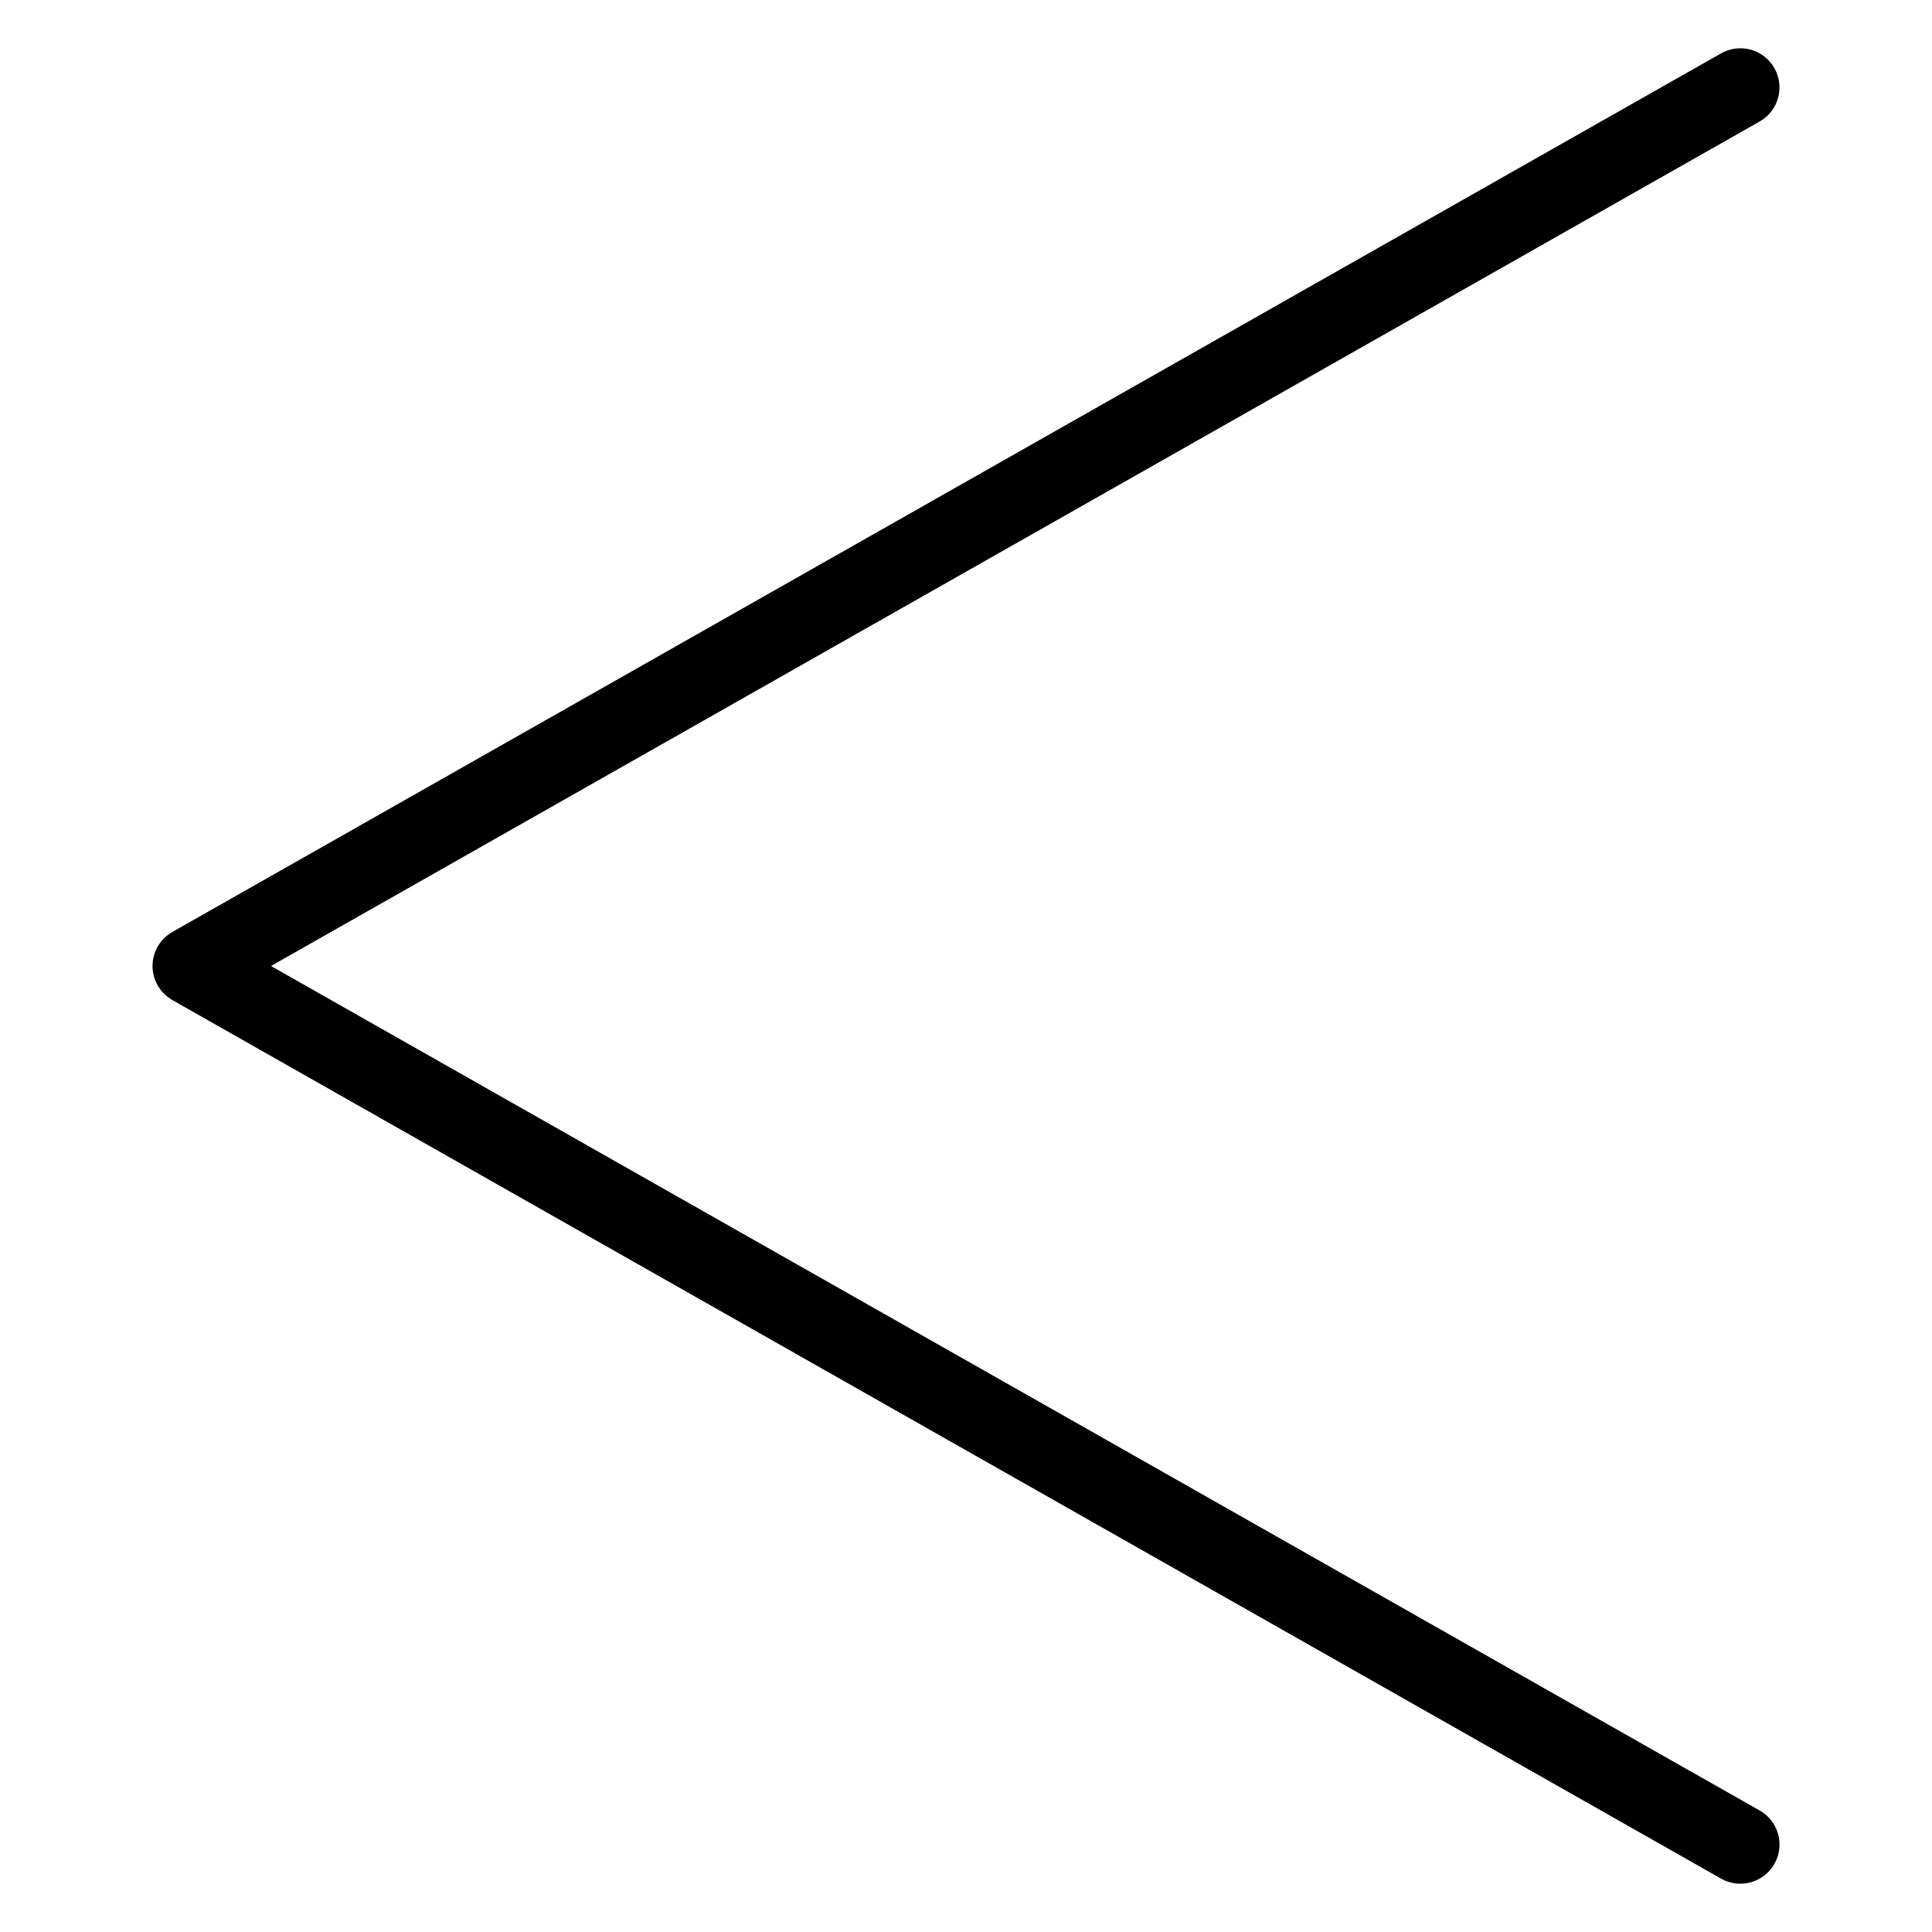
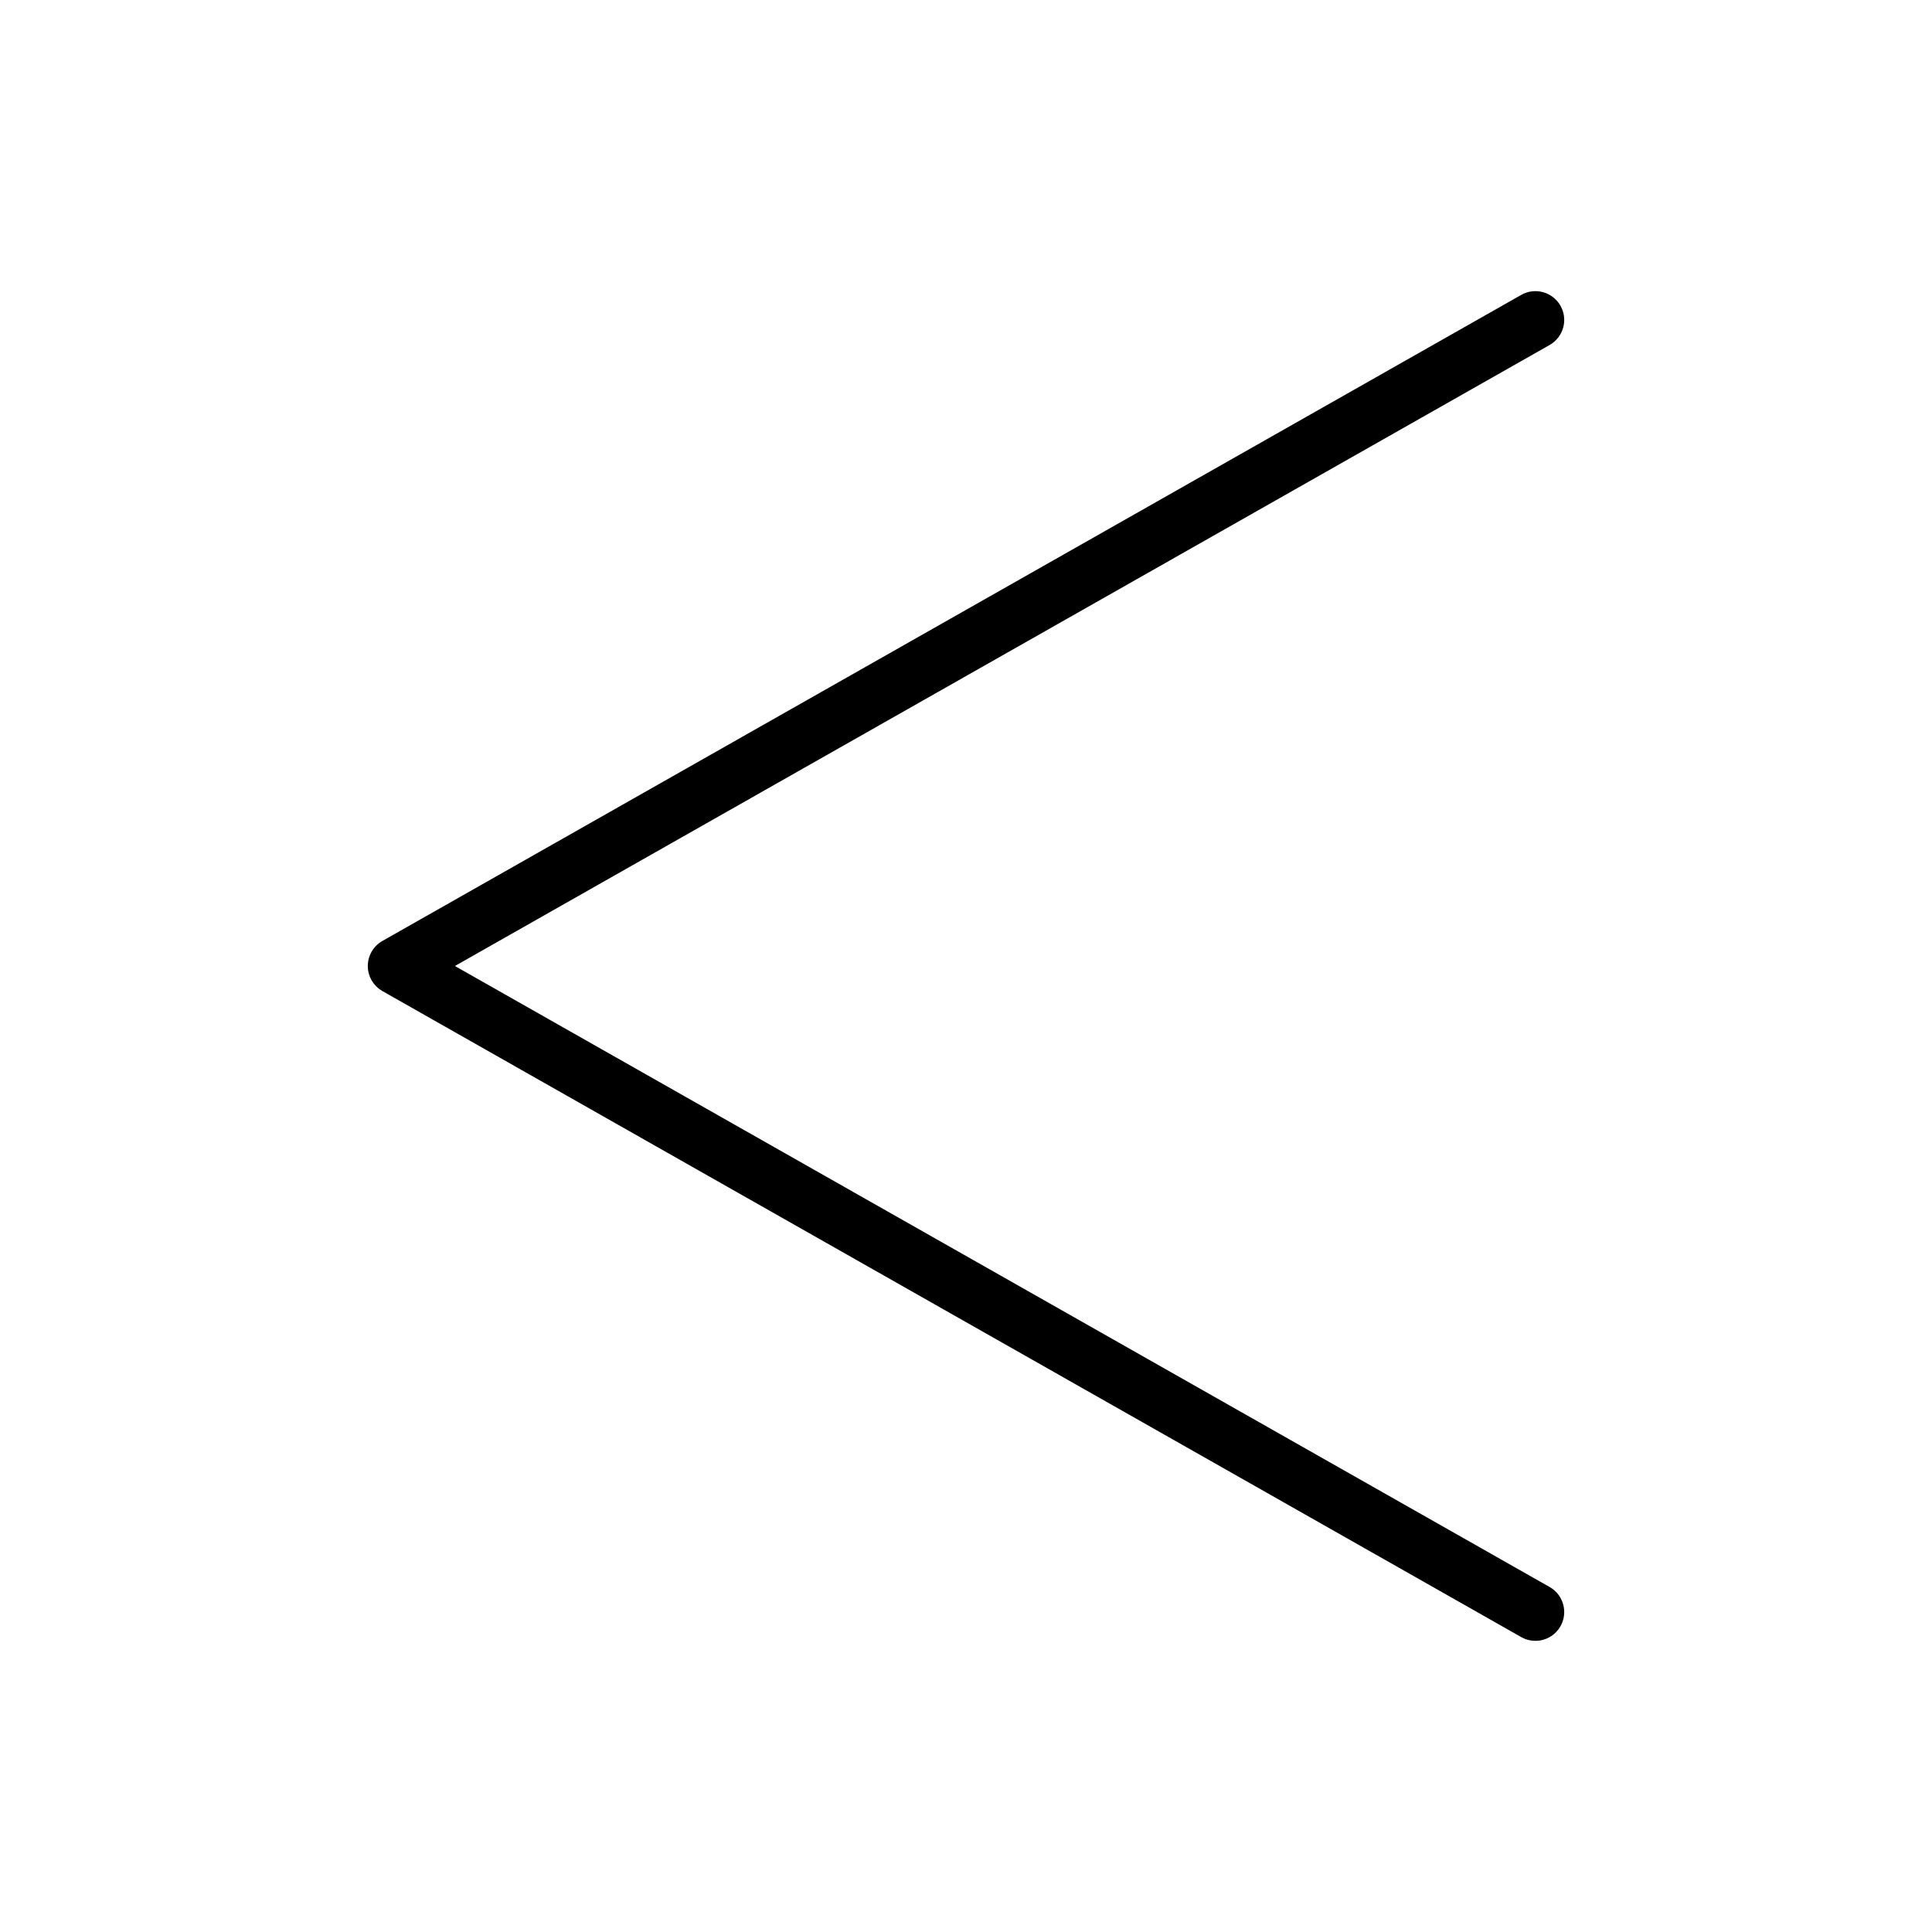
<svg xmlns="http://www.w3.org/2000/svg" version="1.1" id="Layer_3" x="0px" y="0px" width="283.46px" height="283.46px" viewBox="0 0 283.46 283.46" enable-background="new 0 0 283.46 283.46" xml:space="preserve">
-   <path d="M22.915,144.153c0.045,0.101,0.096,0.196,0.147,0.293c0.022,0.039,0.038,0.079,0.06,0.119  c0.014,0.022,0.029,0.041,0.043,0.063c0.234,0.4,0.519,0.776,0.852,1.117c0.048,0.049,0.098,0.096,0.148,0.144  c0.117,0.11,0.239,0.217,0.368,0.321c0.06,0.047,0.117,0.095,0.179,0.14c0.152,0.112,0.312,0.217,0.479,0.317  c0.03,0.018,0.06,0.039,0.09,0.058c0.001,0,0.001,0.001,0.002,0.001l227.226,128.9c0.895,0.508,1.869,0.748,2.829,0.748  c2,0,3.944-1.045,5.001-2.91c1.565-2.76,0.598-6.266-2.162-7.83L39.758,141.73L258.175,17.825c2.761-1.565,3.728-5.071,2.162-7.83  c-1.564-2.759-5.069-3.727-7.83-2.162L25.28,136.738c-0.029,0.016-0.057,0.037-0.087,0.055c-0.097,0.058-0.19,0.119-0.286,0.182  c-0.066,0.045-0.133,0.09-0.195,0.137c-0.084,0.062-0.166,0.128-0.246,0.194c-0.068,0.056-0.139,0.113-0.203,0.172  c-0.068,0.062-0.133,0.127-0.198,0.192c-0.072,0.071-0.144,0.143-0.21,0.218c-0.055,0.06-0.105,0.122-0.156,0.184  c-0.072,0.087-0.145,0.174-0.21,0.265c-0.043,0.059-0.084,0.12-0.124,0.181c-0.066,0.099-0.131,0.198-0.191,0.301  c-0.018,0.028-0.037,0.053-0.053,0.082c-0.021,0.038-0.037,0.078-0.059,0.116c-0.053,0.097-0.102,0.196-0.148,0.296  c-0.037,0.08-0.072,0.16-0.105,0.242c-0.036,0.086-0.069,0.173-0.1,0.26c-0.035,0.096-0.066,0.191-0.095,0.288  c-0.022,0.077-0.043,0.154-0.063,0.232c-0.025,0.104-0.049,0.209-0.07,0.314c-0.014,0.076-0.025,0.153-0.037,0.23  c-0.016,0.104-0.029,0.209-0.04,0.313c-0.009,0.085-0.013,0.168-0.017,0.252c-0.006,0.097-0.01,0.193-0.01,0.289  c0,0.096,0.004,0.192,0.01,0.289c0.004,0.083,0.008,0.167,0.017,0.25c0.011,0.104,0.024,0.21,0.04,0.313  c0.012,0.078,0.023,0.153,0.037,0.23c0.02,0.105,0.045,0.209,0.07,0.314c0.021,0.078,0.041,0.154,0.063,0.23  c0.03,0.098,0.062,0.193,0.097,0.289c0.03,0.087,0.063,0.173,0.098,0.26C22.84,143.992,22.877,144.072,22.915,144.153z" />
+   <path d="M54.359,143.511c0.033,0.074,0.071,0.145,0.108,0.216c0.016,0.028,0.028,0.058,0.044,0.088  c0.01,0.017,0.021,0.029,0.031,0.046c0.172,0.294,0.382,0.57,0.626,0.822c0.036,0.035,0.072,0.07,0.109,0.105  c0.086,0.081,0.176,0.159,0.271,0.236c0.043,0.034,0.085,0.069,0.131,0.103c0.112,0.082,0.229,0.159,0.352,0.233  c0.022,0.013,0.044,0.028,0.066,0.042c0.001,0,0.001,0.001,0.001,0.001l167.094,94.788c0.657,0.374,1.374,0.55,2.079,0.55  c1.471,0,2.9-0.768,3.679-2.14c1.15-2.029,0.439-4.608-1.59-5.758L66.744,141.73L227.36,50.615c2.03-1.151,2.741-3.729,1.59-5.758  c-1.15-2.029-3.728-2.741-5.758-1.59L56.098,138.059c-0.021,0.012-0.042,0.027-0.064,0.041c-0.071,0.043-0.14,0.088-0.21,0.134  c-0.049,0.033-0.098,0.066-0.144,0.101c-0.062,0.045-0.122,0.094-0.181,0.143c-0.05,0.041-0.102,0.083-0.149,0.126  c-0.05,0.046-0.098,0.093-0.146,0.141c-0.053,0.053-0.106,0.105-0.155,0.161c-0.041,0.044-0.077,0.09-0.114,0.135  c-0.053,0.064-0.107,0.128-0.155,0.195c-0.032,0.043-0.062,0.088-0.091,0.133c-0.049,0.073-0.097,0.146-0.141,0.221  c-0.013,0.021-0.027,0.04-0.039,0.061c-0.016,0.028-0.027,0.058-0.043,0.085c-0.039,0.071-0.075,0.144-0.109,0.218  c-0.027,0.059-0.053,0.118-0.077,0.178c-0.026,0.063-0.051,0.127-0.074,0.191c-0.026,0.07-0.048,0.14-0.07,0.211  c-0.016,0.057-0.032,0.113-0.046,0.171c-0.018,0.076-0.036,0.154-0.051,0.231c-0.01,0.056-0.019,0.112-0.027,0.169  c-0.011,0.077-0.021,0.154-0.029,0.23c-0.006,0.063-0.009,0.124-0.012,0.186c-0.005,0.071-0.008,0.142-0.008,0.212  c0,0.071,0.003,0.141,0.008,0.212c0.003,0.061,0.006,0.123,0.012,0.184c0.008,0.077,0.018,0.154,0.029,0.23  c0.009,0.058,0.017,0.112,0.027,0.169c0.015,0.077,0.033,0.153,0.051,0.23c0.016,0.058,0.03,0.113,0.046,0.169  c0.022,0.072,0.045,0.143,0.071,0.213c0.022,0.064,0.046,0.127,0.072,0.191C54.303,143.393,54.331,143.452,54.359,143.511z" />
</svg>
